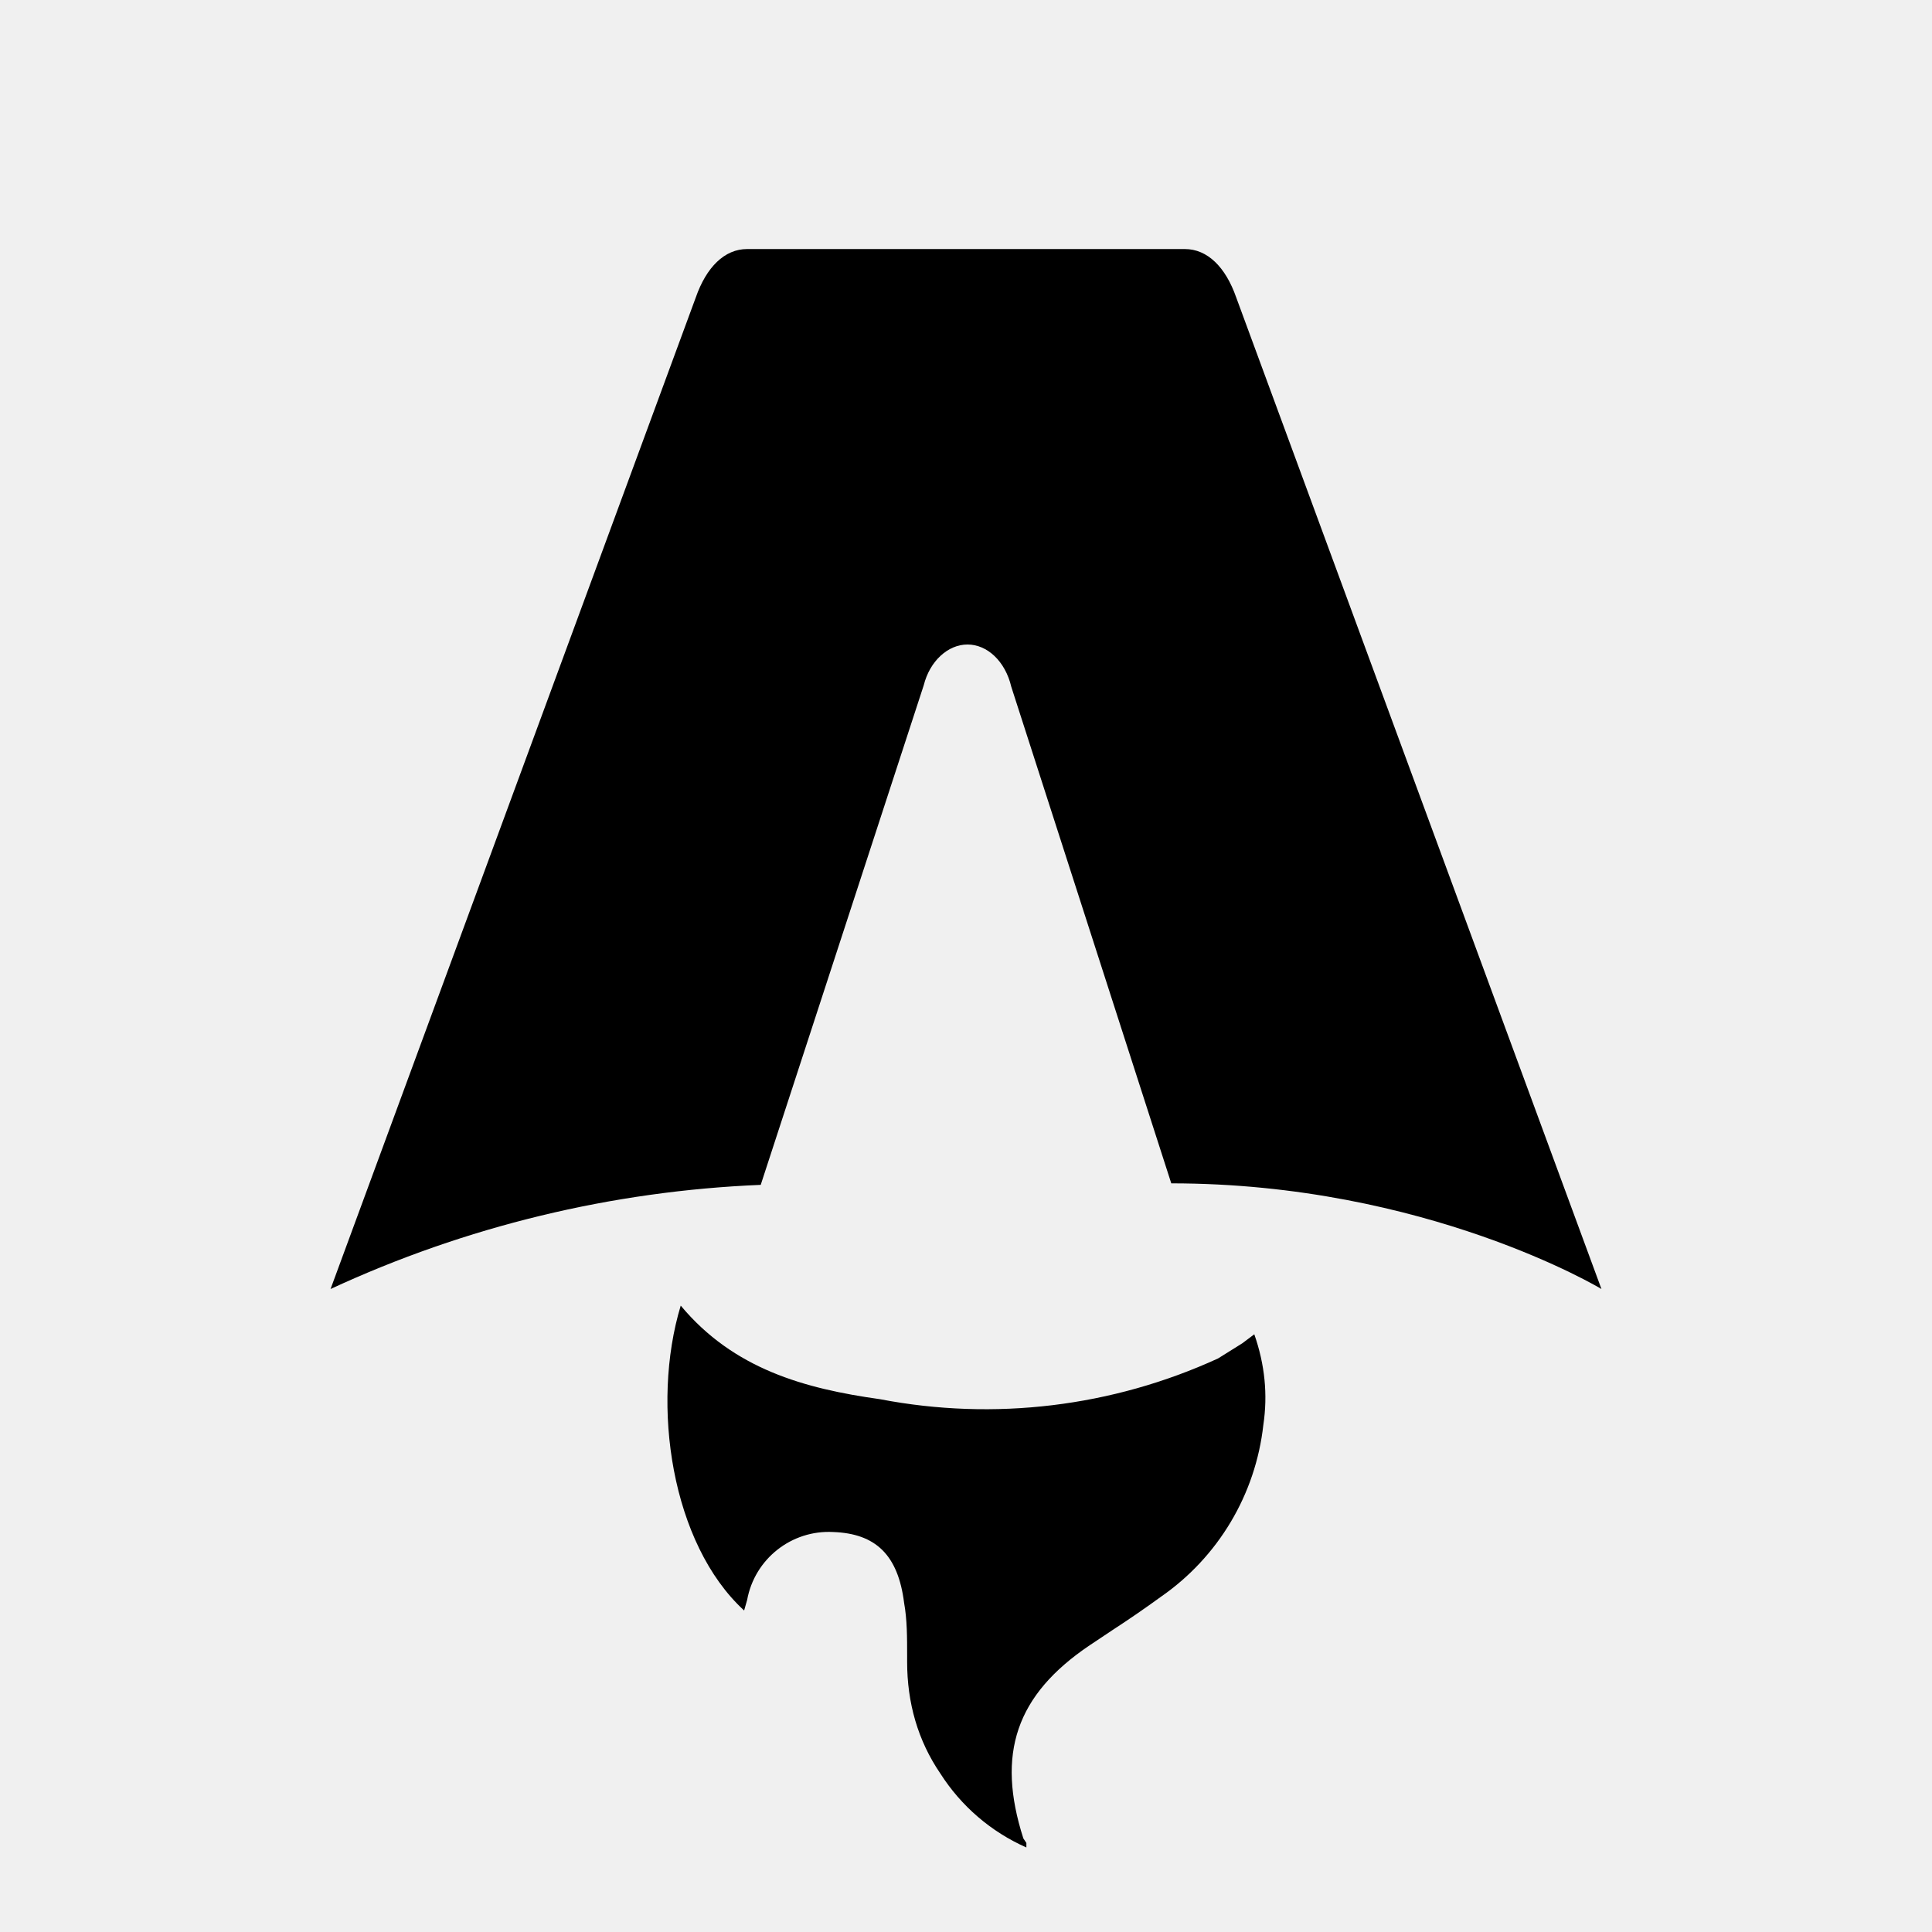
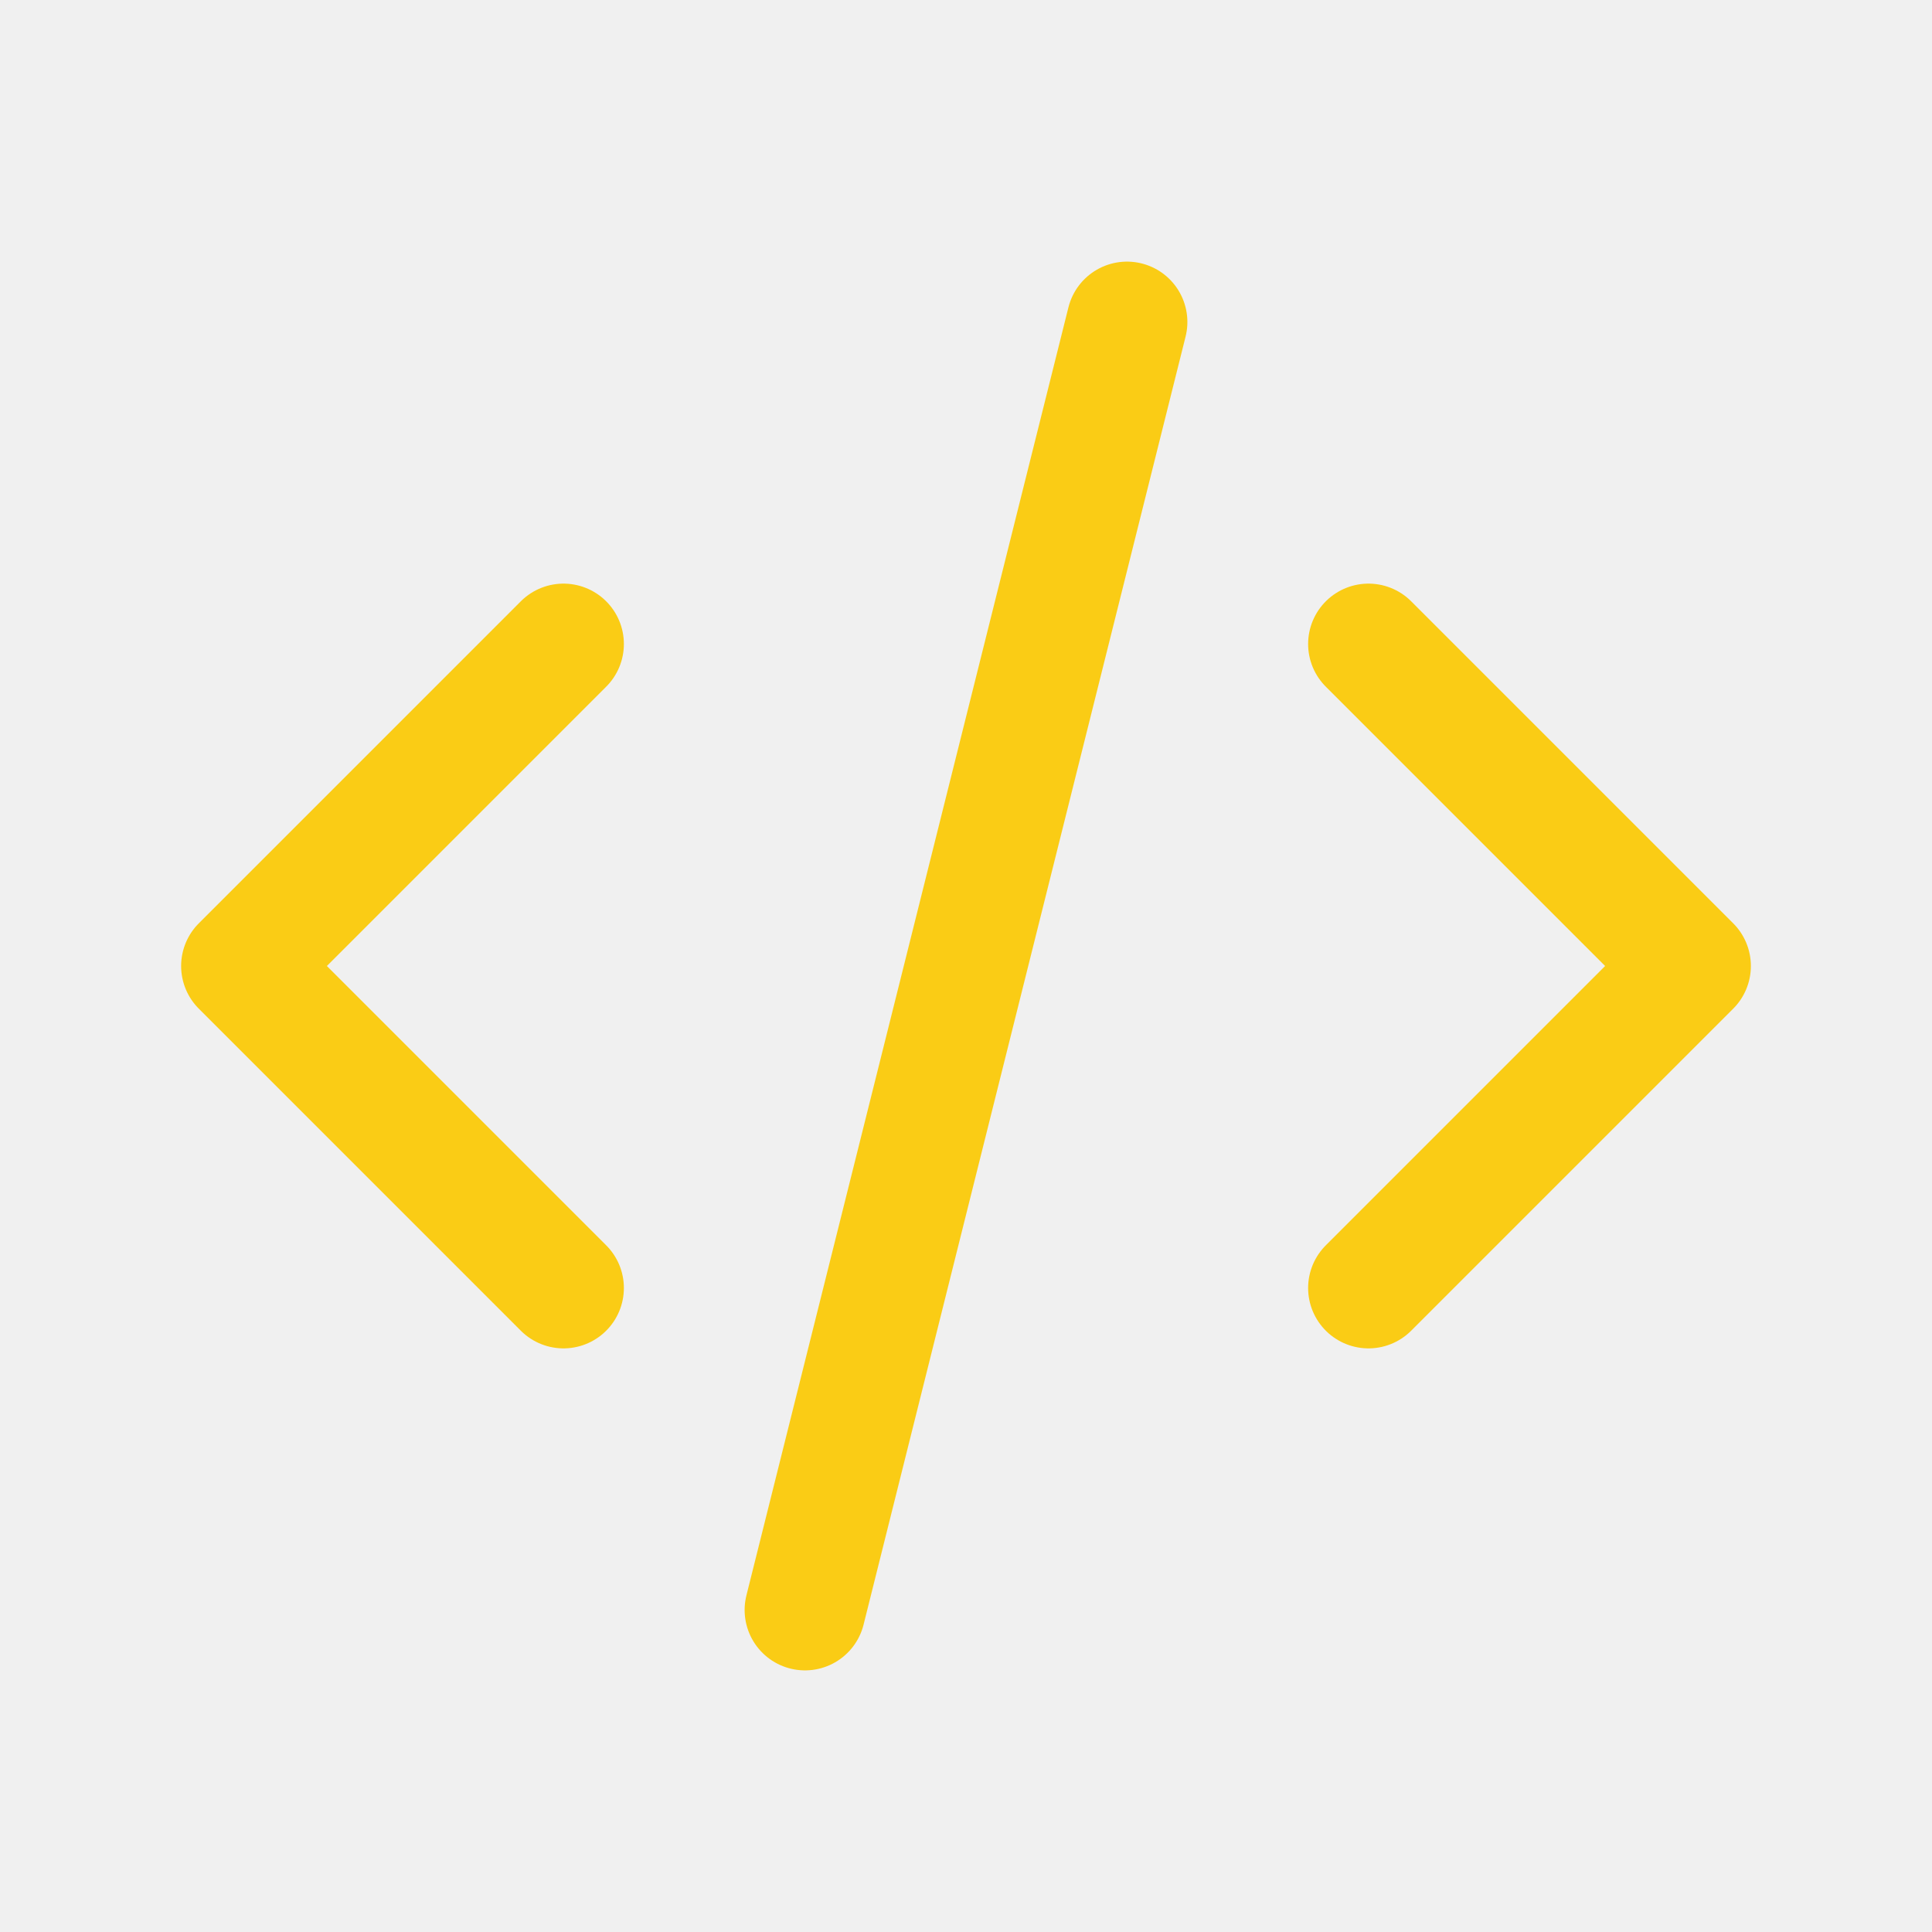
- <svg xmlns="http://www.w3.org/2000/svg" fill="none" viewBox="0 0 128 128">
-   <path d="M50.4 78.5a75.1 75.1 0 0 0-28.5 6.9l24.2-65.7c.7-2 1.9-3.2 3.4-3.2h29c1.5 0 2.7 1.2 3.4 3.2l24.2 65.7s-11.6-7-28.5-7L67 45.5c-.4-1.7-1.6-2.8-2.9-2.8-1.3 0-2.5 1.1-2.9 2.7L50.4 78.5Zm-1.1 28.2Zm-4.2-20.2c-2 6.6-.6 15.8 4.2 20.2a17.5 17.5 0 0 1 .2-.7 5.5 5.5 0 0 1 5.7-4.5c2.8.1 4.3 1.5 4.7 4.7.2 1.1.2 2.3.2 3.5v.4c0 2.7.7 5.2 2.2 7.4a13 13 0 0 0 5.7 4.9v-.3l-.2-.3c-1.8-5.6-.5-9.5 4.4-12.8l1.5-1a73 73 0 0 0 3.2-2.2 16 16 0 0 0 6.8-11.4c.3-2 .1-4-.6-6l-.8.6-1.6 1a37 37 0 0 1-22.4 2.7c-5-.7-9.7-2-13.2-6.2Z" />
+ <svg xmlns="http://www.w3.org/2000/svg" class="icon icon-tabler icon-tabler-code" width="24" height="24" viewBox="0 0 24 24" stroke-width="1.5" stroke="currentColor" fill="none" stroke-linecap="round" stroke-linejoin="round">
+   <path class="scheme" d="M7 8l-4 4l4 4" />
+   <path class="scheme" d="M17 8l4 4l-4 4" />
+   <path class="scheme" d="M14 4l-4 16" />
  <style>
-         path { fill: #000; }
-         @media (prefers-color-scheme: dark) {
-             path { fill: #FFF; }
-         }
-     </style>
+     .scheme {
+         color: rgb(250 204 21)
+     }
+ </style>
</svg>
